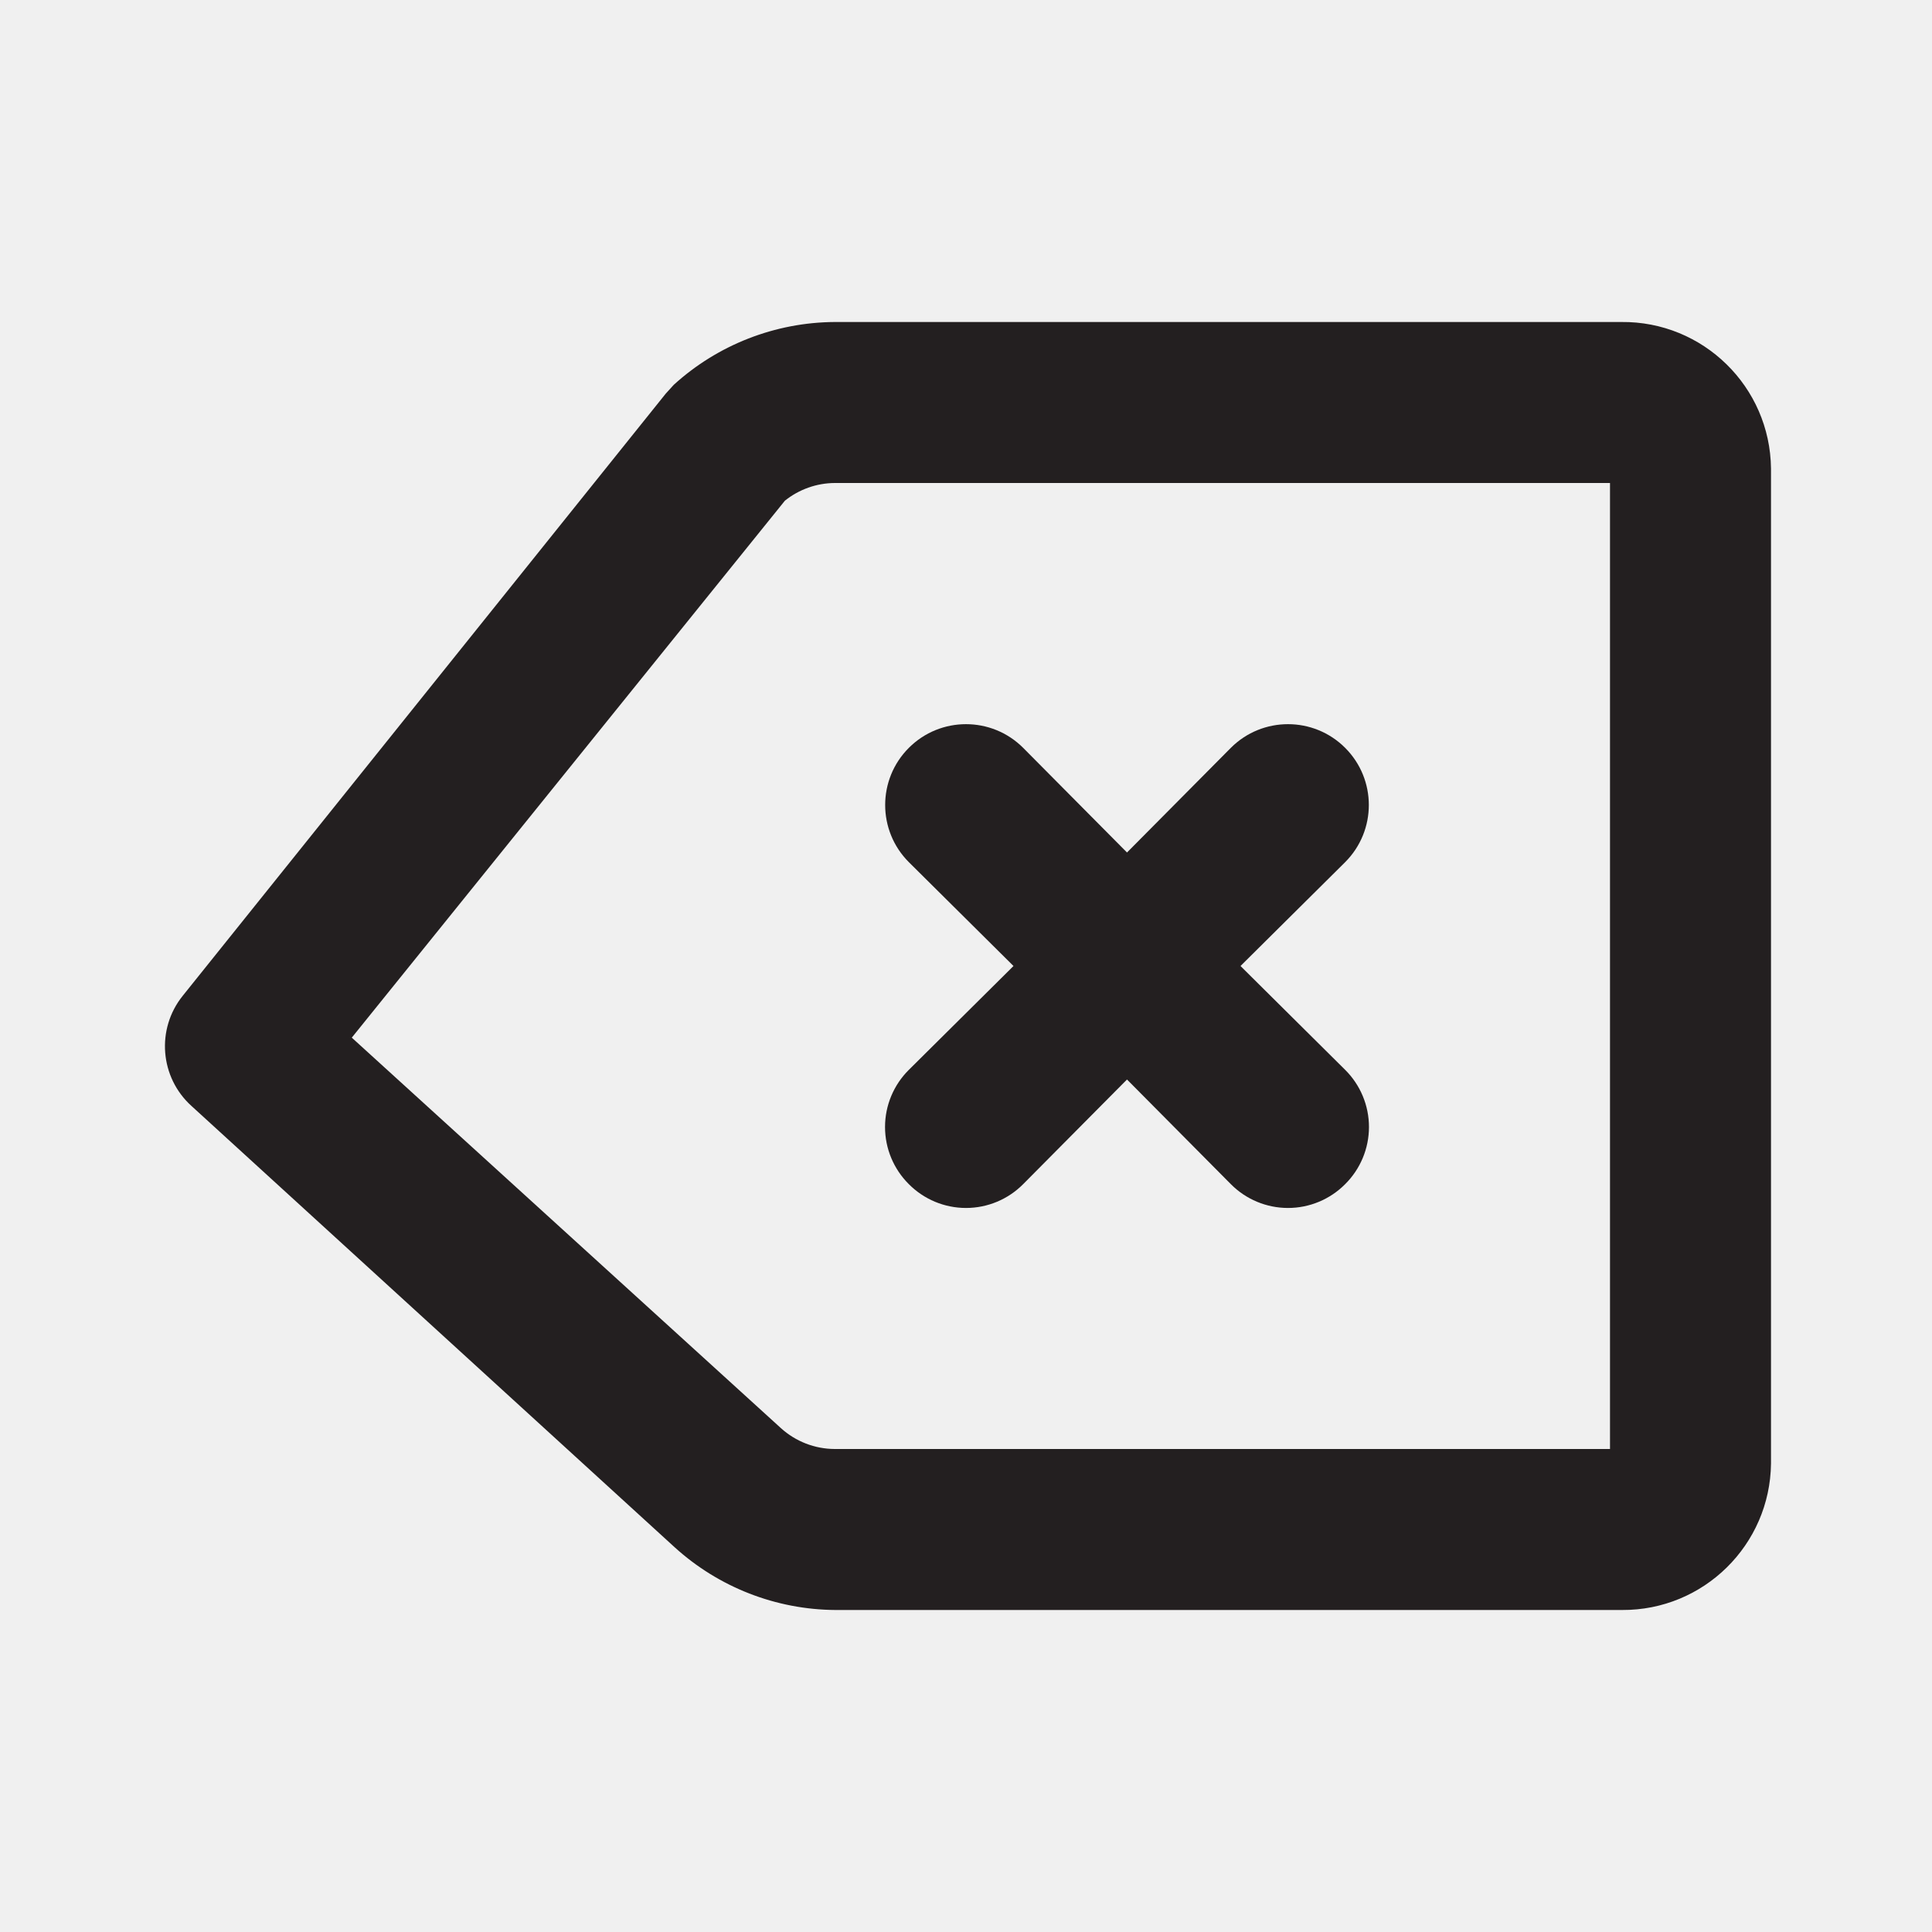
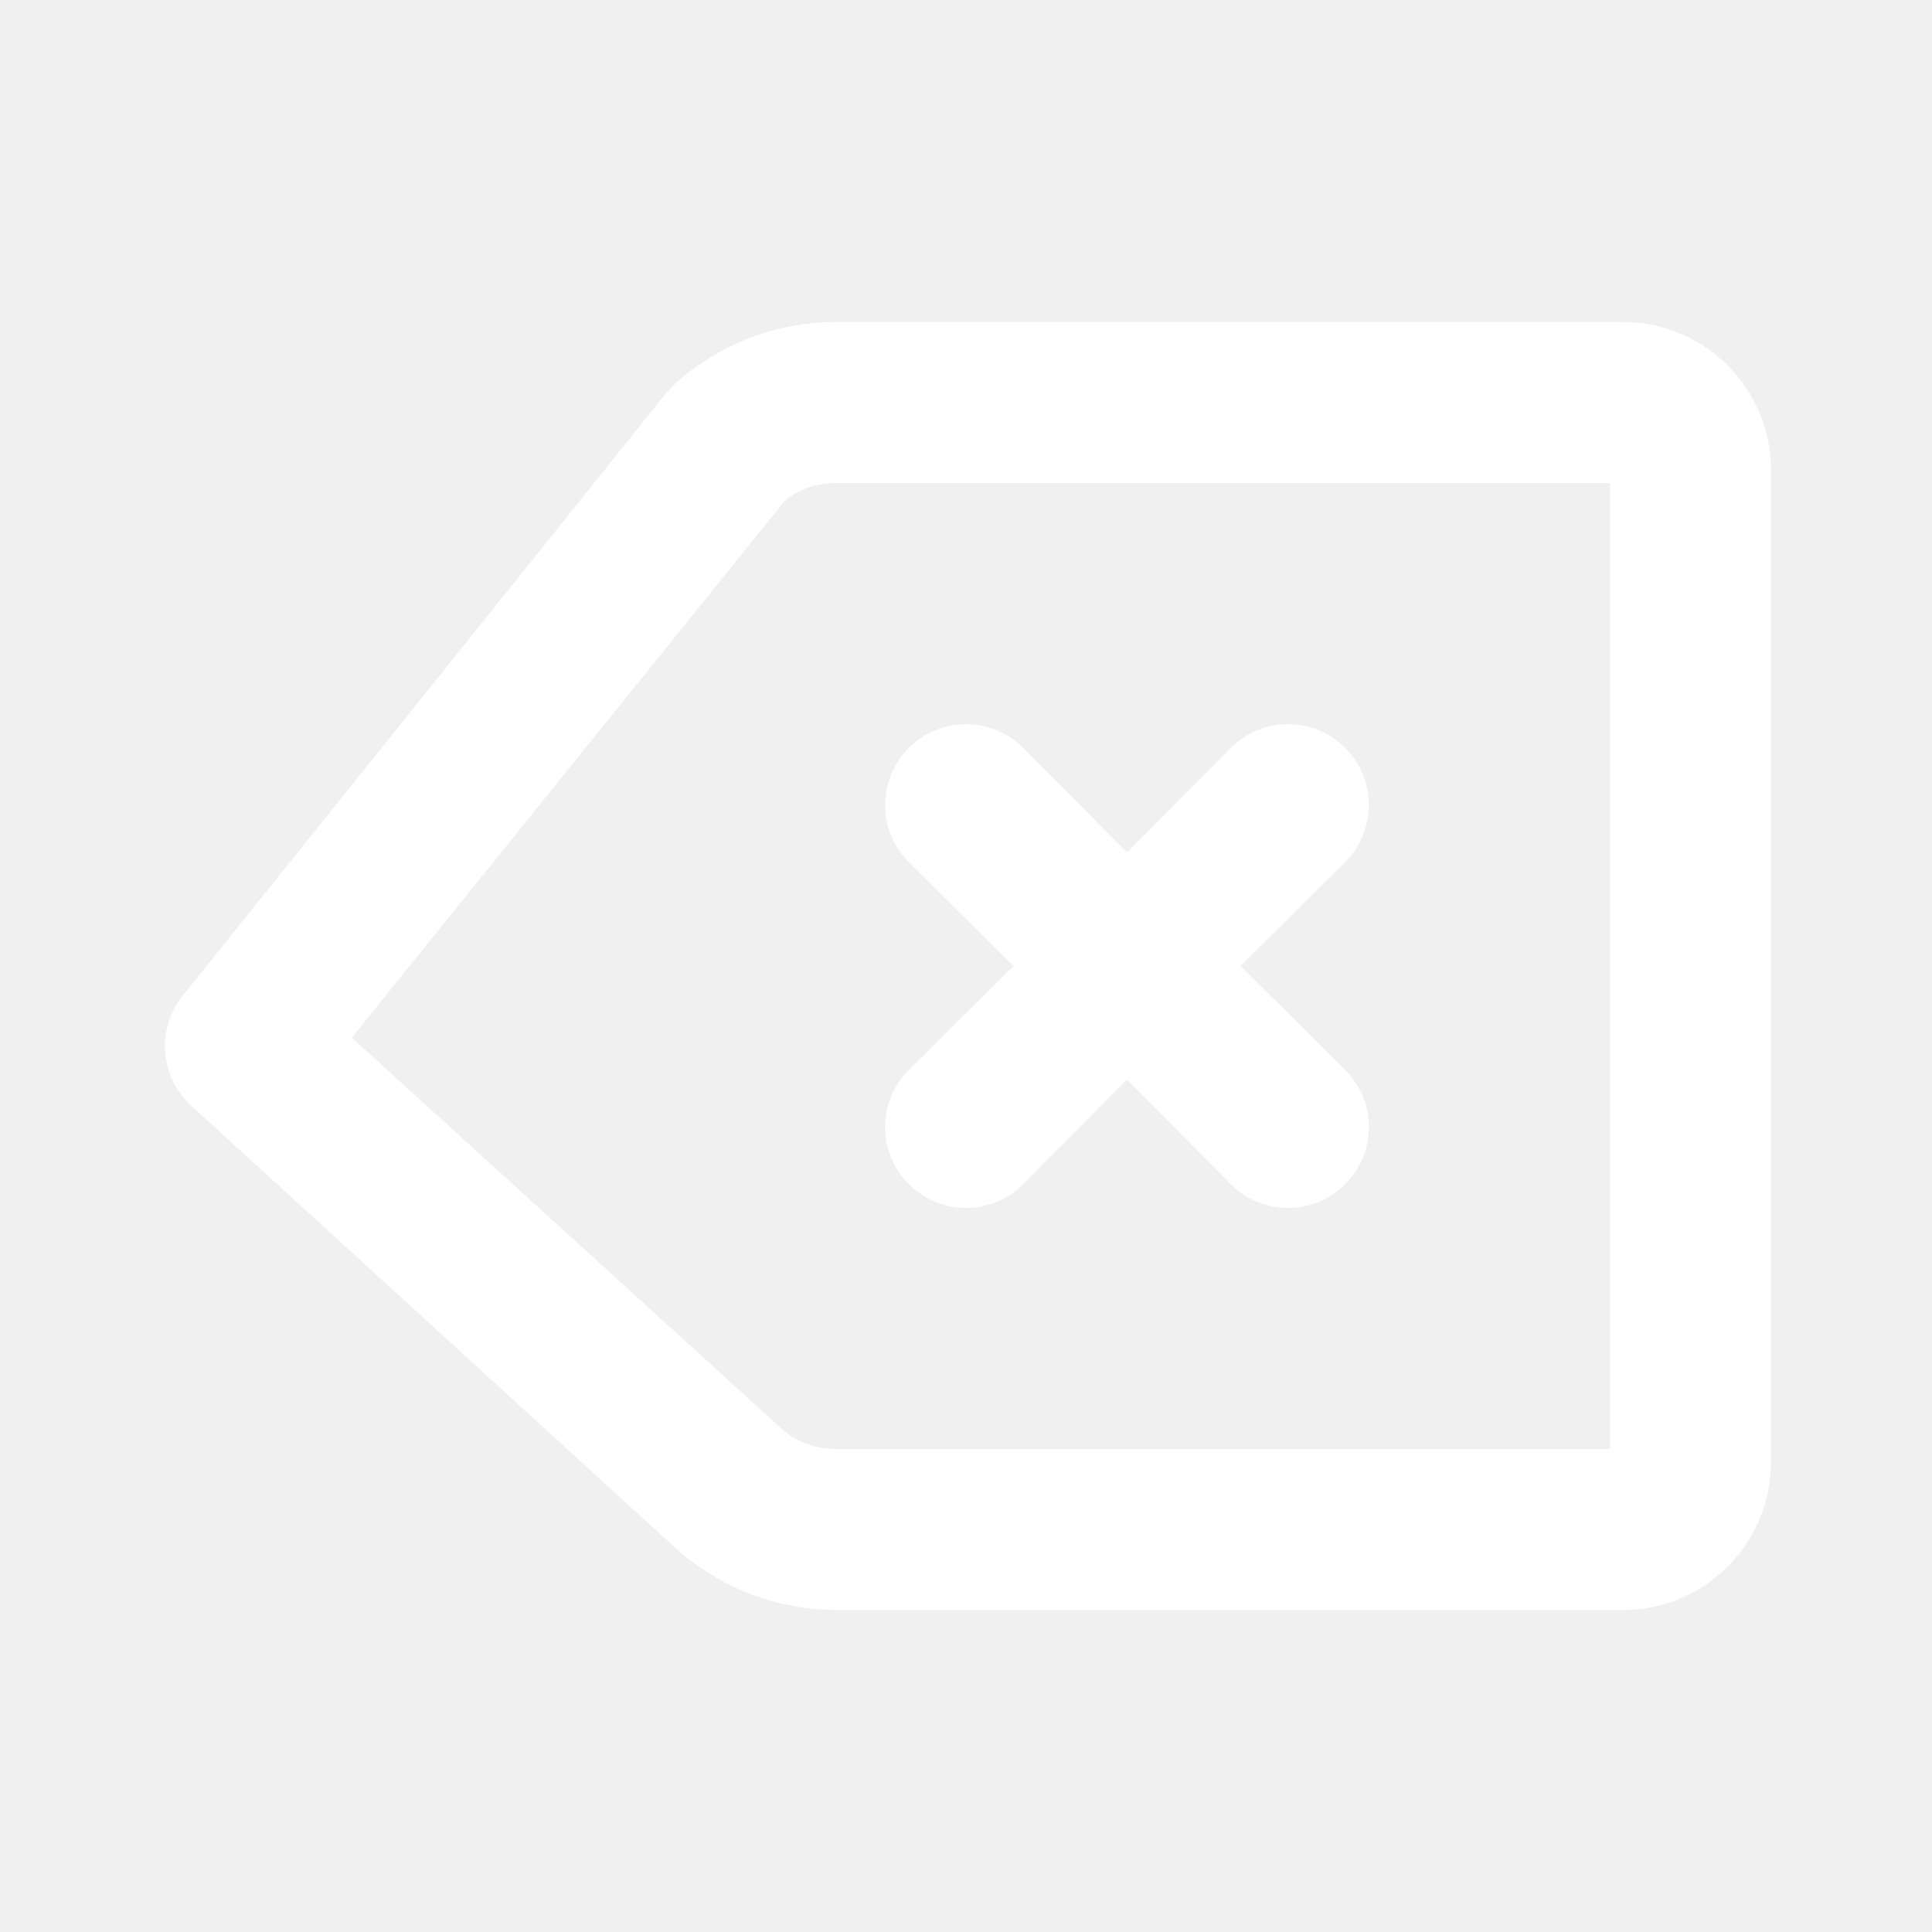
<svg xmlns="http://www.w3.org/2000/svg" viewBox="0 0 24 24">
  <defs>
-     <style>.cls-1{fill:#fff;opacity:0;}.cls-2{fill:#231f20;}</style>
+     <style>.cls-1{fill:#fff;opacity:0;}.cls-2{fill:#fff;}</style>
  </defs>
  <g id="Layer_2" data-name="Layer 2">
    <g id="backspace">
      <g id="backspace-2" data-name="backspace">
        <rect class="cls-1" width="24" height="24" />
        <path class="cls-2" d="M20.14,4H10.37a3,3,0,0,0-2,.78l-.1.11-6,7.48a1,1,0,0,0,.11,1.37l6,5.48a3,3,0,0,0,2,.78h9.77A1.84,1.84,0,0,0,22,18.18V5.82A1.84,1.84,0,0,0,20.14,4ZM20,18H10.37a1,1,0,0,1-.67-.26L4.37,12.89,9.75,6.22A1,1,0,0,1,10.37,6H20Z" />
        <path class="cls-2" d="M11.29,14.71a1,1,0,0,0,1.42,0L14,13.41l1.29,1.3a1,1,0,0,0,1.42,0,1,1,0,0,0,0-1.42L15.41,12l1.3-1.29a1,1,0,0,0-1.42-1.42L14,10.59l-1.29-1.3a1,1,0,0,0-1.42,1.42L12.59,12l-1.3,1.29A1,1,0,0,0,11.29,14.71Z" />
      </g>
    </g>
  </g>
</svg>
